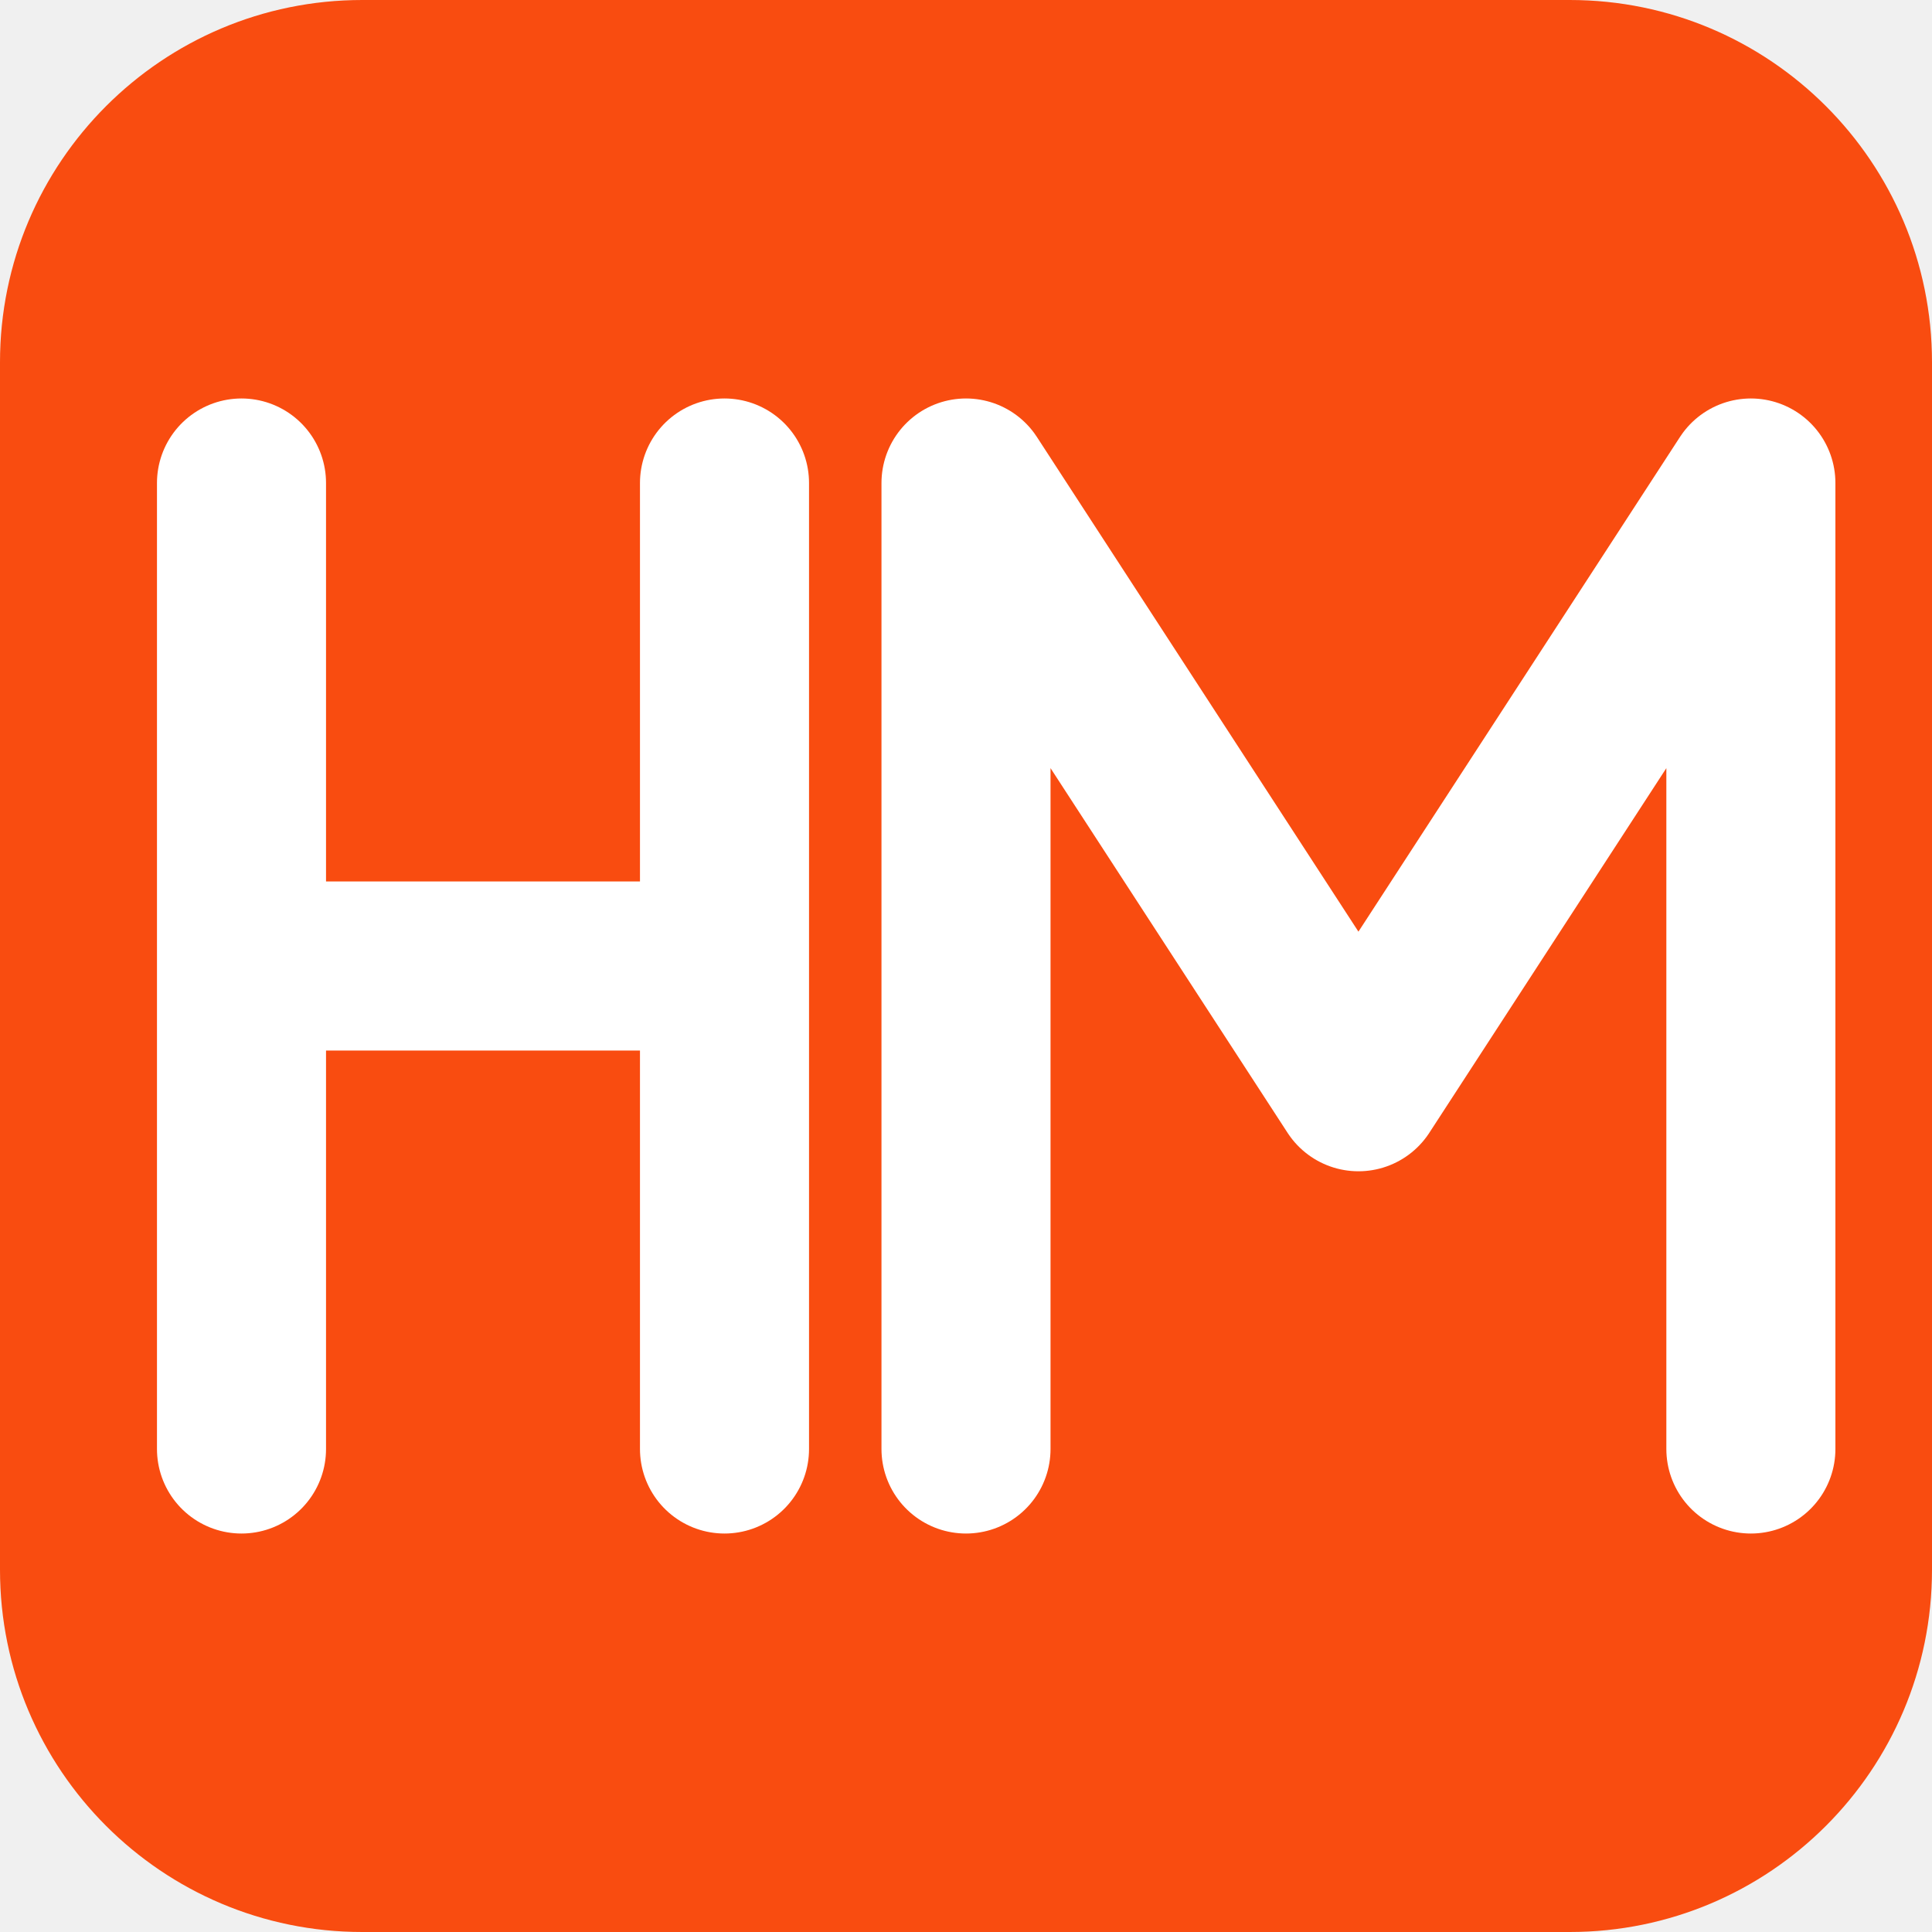
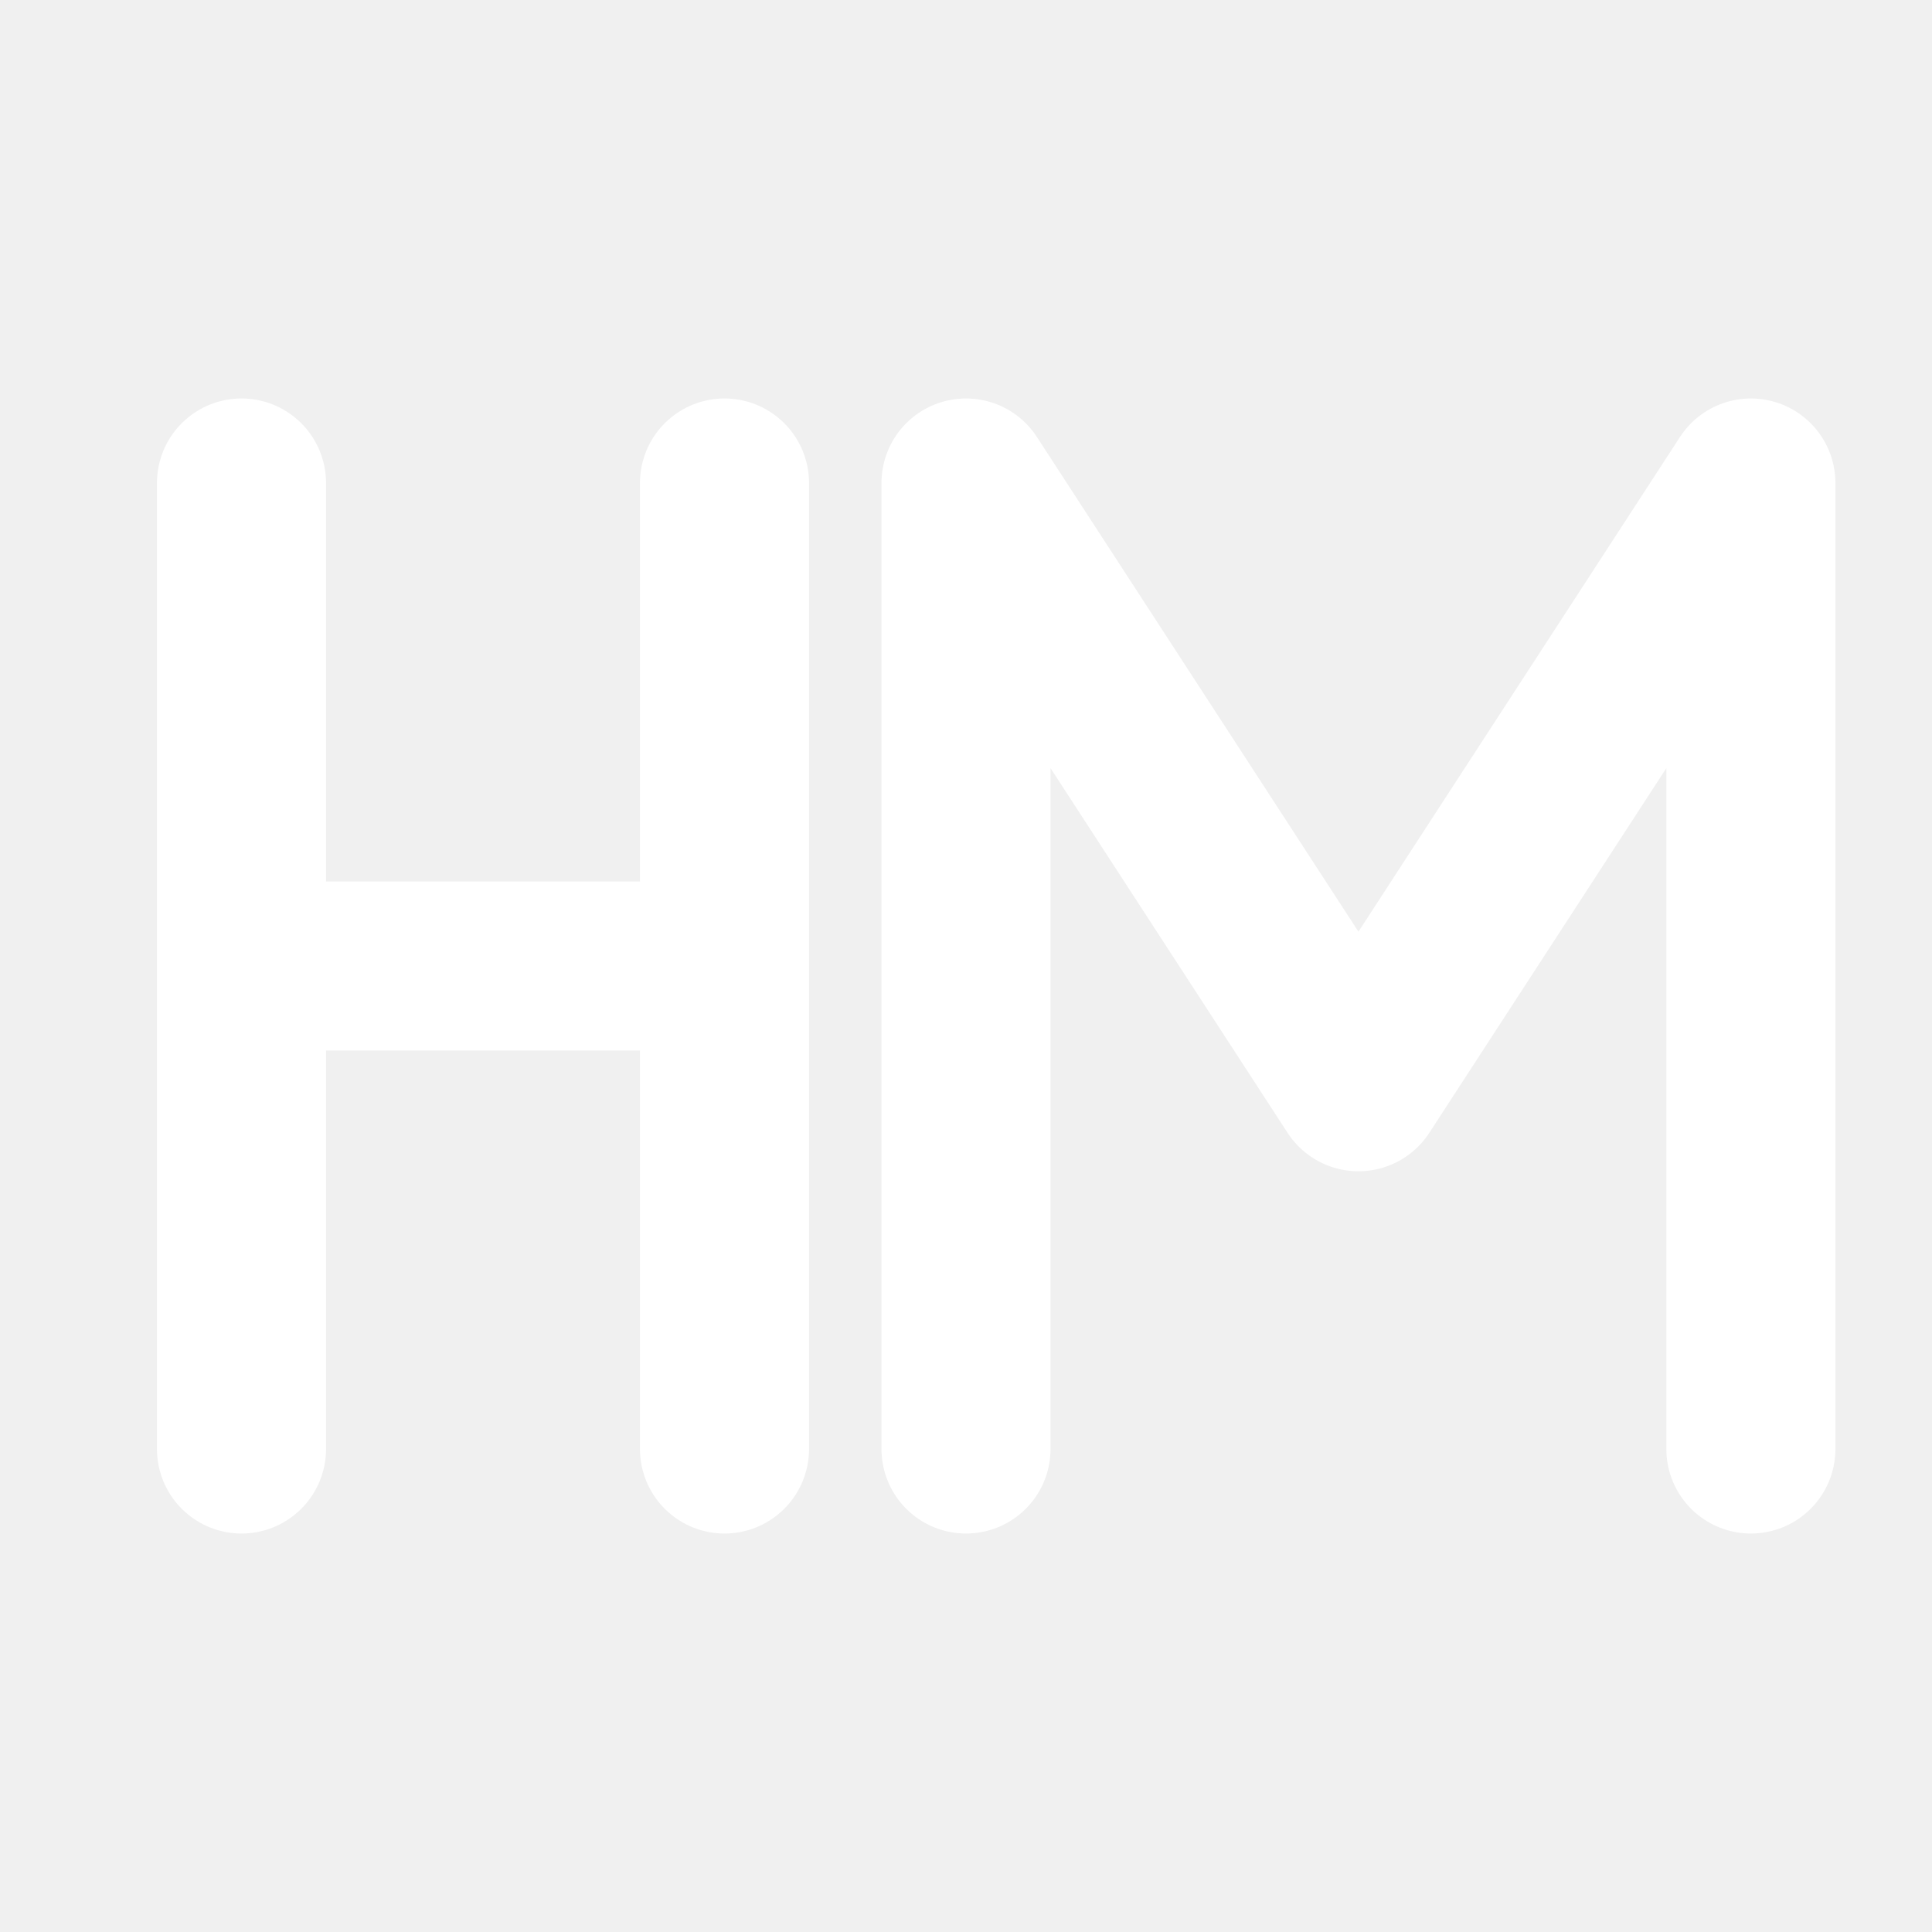
<svg xmlns="http://www.w3.org/2000/svg" width="32" height="32" viewBox="0 0 32 32" fill="none">
-   <rect width="32" height="32" rx="6" fill="#F94C10" />
+   <rect width="32" height="32" rx="6" fill="oklch(58% 0.20 270)" />
  <path d="M4 8V24M4 16H12M12 8V24" stroke="white" stroke-width="2.8" stroke-linecap="round" stroke-linejoin="round" />
  <path d="M16 24V8L22.5 18L29 8V24" stroke="white" stroke-width="2.8" stroke-linecap="round" stroke-linejoin="round" fill="none" />
</svg>
